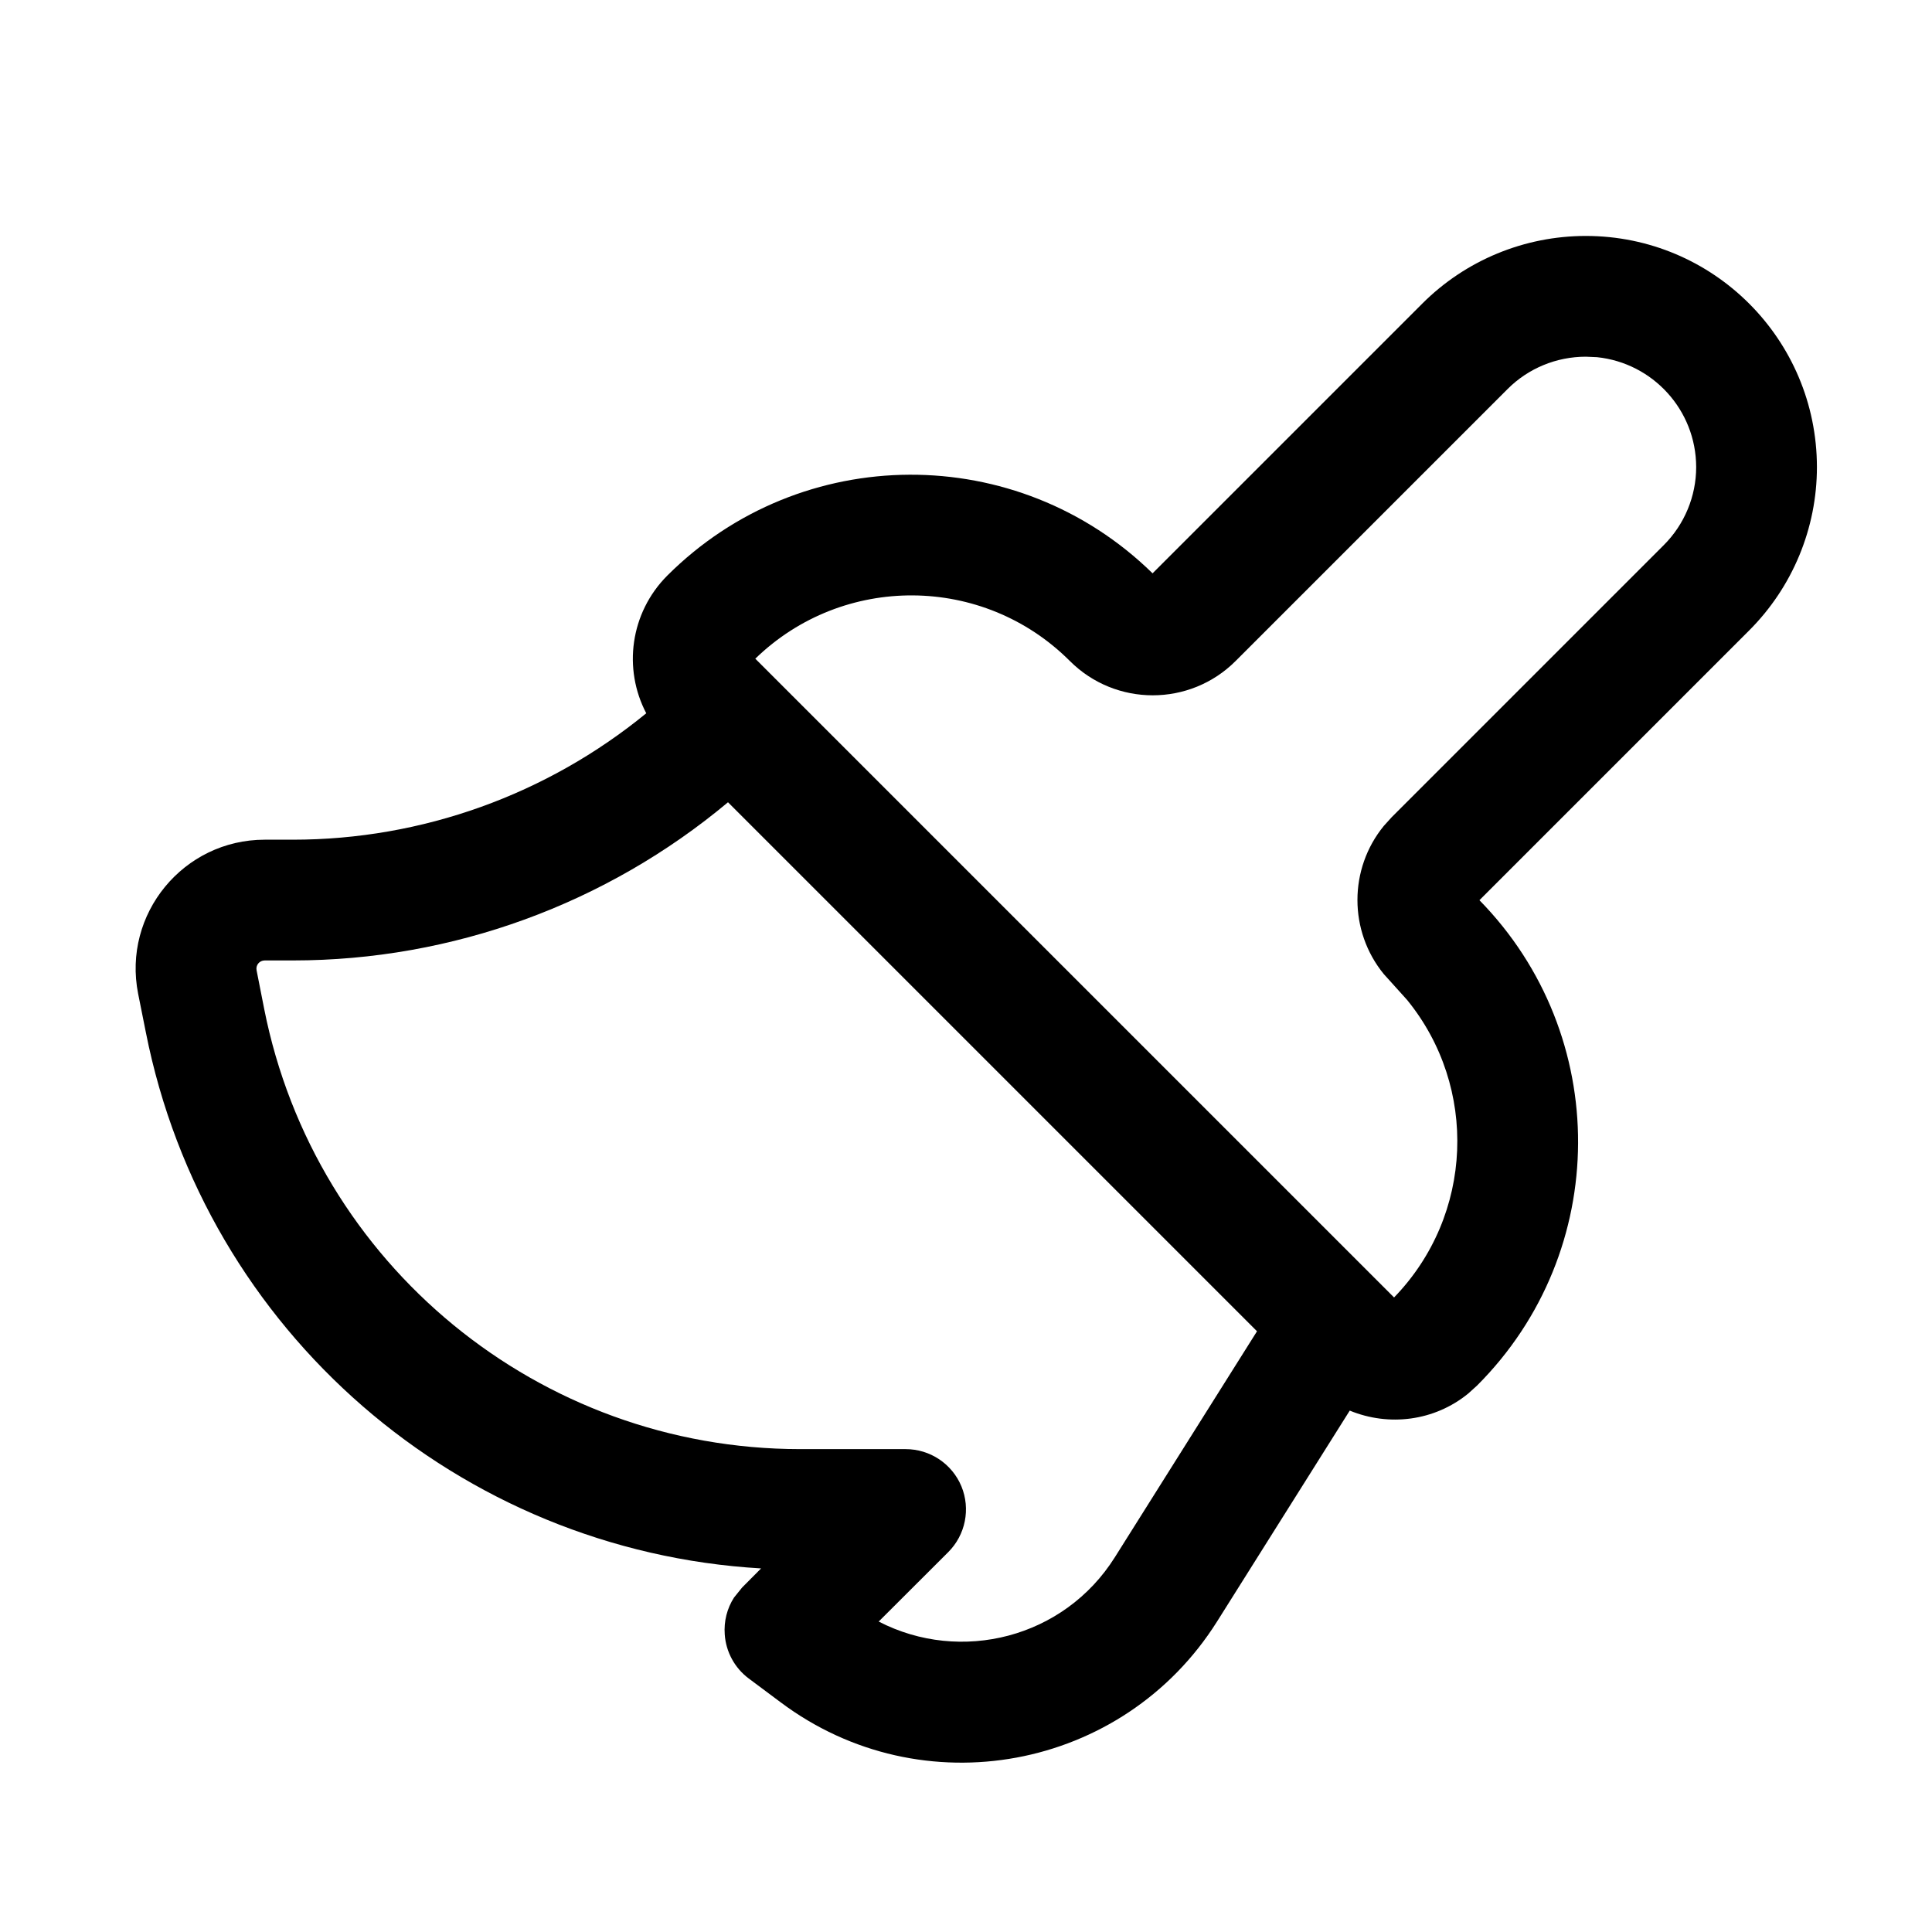
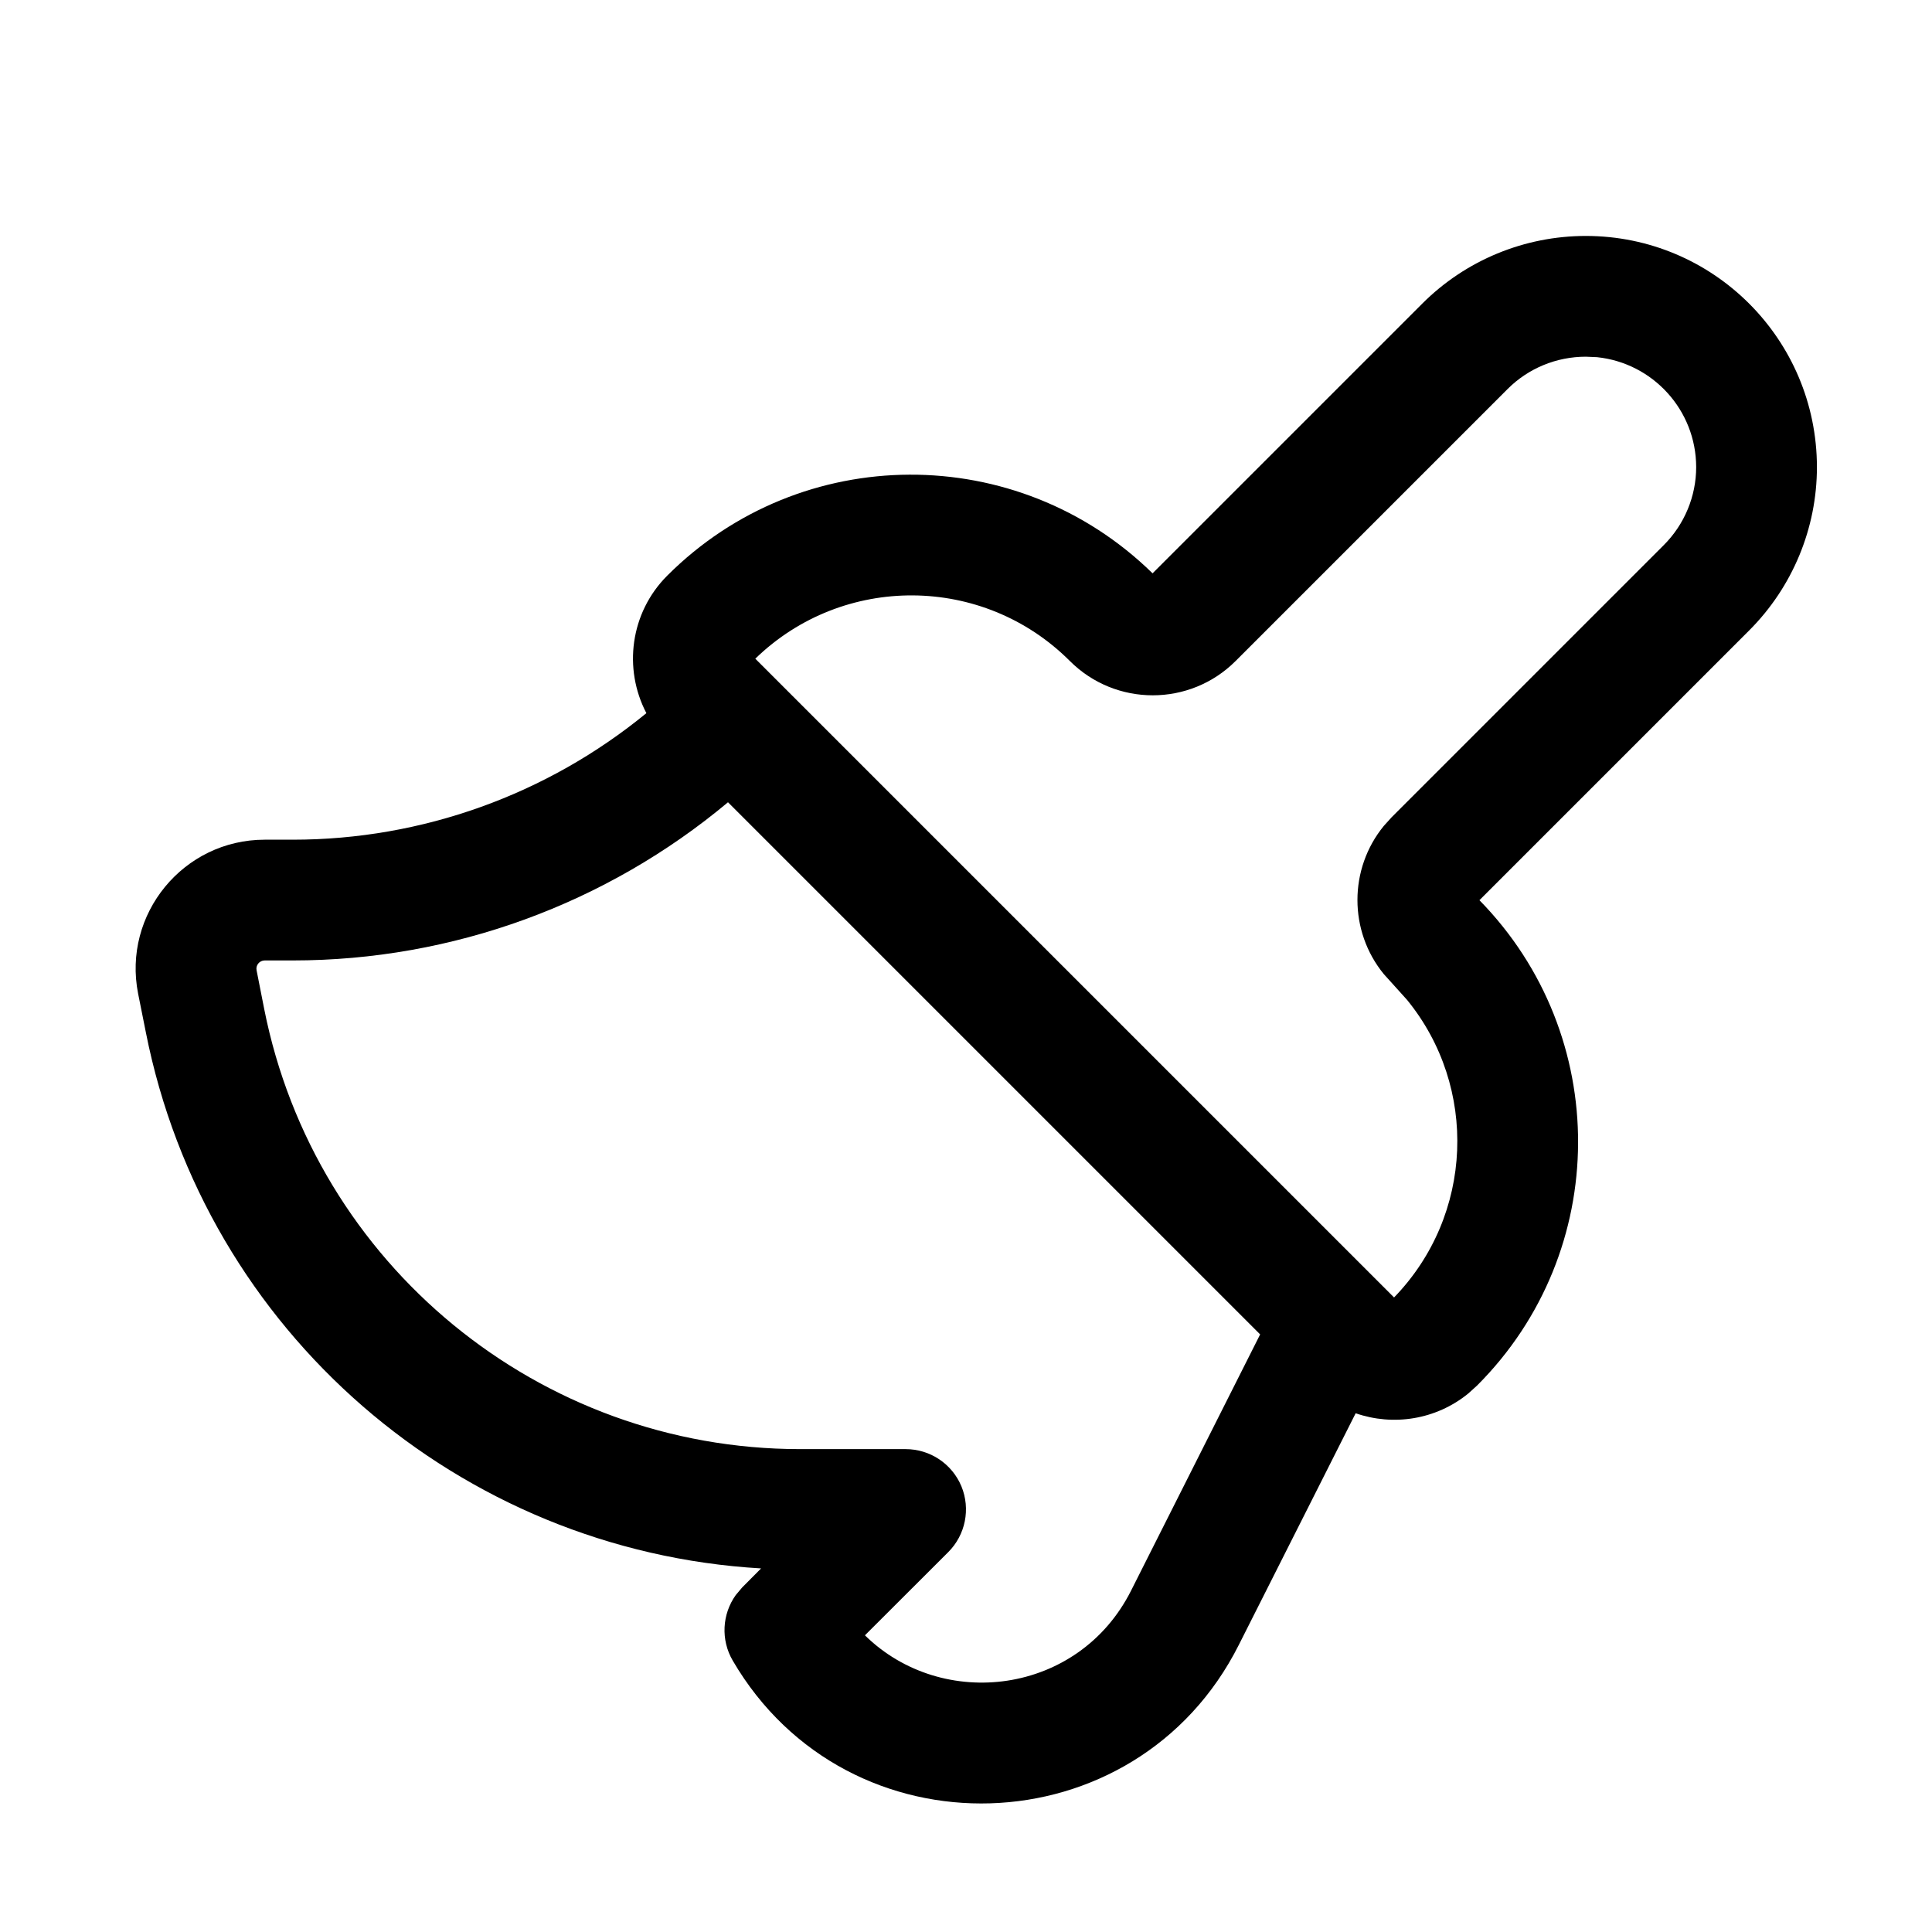
<svg xmlns="http://www.w3.org/2000/svg" width="16" height="16" viewBox="0 0 16 16" fill="none">
-   <path d="M2.192 6.954C1.519 6.954 1.013 7.569 1.144 8.23L1.208 8.55C1.699 11.03 3.806 12.844 6.303 12.989L6.146 13.147L6.079 13.23C6.021 13.32 5.994 13.427 6.002 13.536C6.012 13.68 6.084 13.813 6.2 13.9L6.464 14.097C7.633 14.974 9.3 14.666 10.079 13.429L11.178 11.682C11.501 11.815 11.878 11.77 12.159 11.541L12.233 11.474C13.342 10.365 13.347 8.572 12.252 7.455L14.486 5.221C14.845 4.862 15.047 4.375 15.047 3.868C15.046 2.811 14.19 1.954 13.133 1.954C12.625 1.954 12.138 2.155 11.779 2.514L9.545 4.748C8.427 3.653 6.635 3.659 5.526 4.767C5.218 5.076 5.159 5.54 5.352 5.907C4.53 6.58 3.497 6.954 2.425 6.954L2.192 6.954ZM6.255 5.455C6.981 4.75 8.142 4.756 8.86 5.474C9.239 5.853 9.854 5.853 10.233 5.474L12.486 3.221C12.657 3.05 12.89 2.954 13.133 2.954L13.226 2.958C13.687 3.006 14.046 3.395 14.047 3.868C14.047 4.11 13.95 4.343 13.779 4.514L11.526 6.767L11.46 6.84C11.169 7.196 11.169 7.711 11.46 8.067L11.526 8.14L11.653 8.281C12.242 9.003 12.205 10.064 11.545 10.745L6.255 5.455ZM2.125 8.036C2.116 7.993 2.149 7.954 2.192 7.954L2.425 7.954C3.748 7.954 5.022 7.486 6.029 6.644L10.41 11.025L9.233 12.896C8.812 13.566 7.956 13.78 7.277 13.429L7.853 12.854C7.996 12.711 8.039 12.496 7.962 12.309C7.884 12.122 7.702 12.001 7.5 12.001L6.625 12.001C4.466 12 2.608 10.474 2.188 8.356L2.125 8.036Z" fill="currentColor" />
+   <path d="M2.192 6.954C1.519 6.954 1.013 7.57 1.144 8.23L1.208 8.55C1.699 11.03 3.806 12.844 6.303 12.989L6.146 13.147L6.093 13.21C5.98 13.368 5.968 13.581 6.068 13.752C7.022 15.387 9.408 15.313 10.259 13.623L11.227 11.704C11.538 11.812 11.892 11.758 12.159 11.541L12.233 11.474C13.342 10.365 13.347 8.572 12.252 7.455L14.486 5.221C14.845 4.862 15.047 4.375 15.047 3.868C15.046 2.811 14.19 1.954 13.133 1.954C12.625 1.954 12.138 2.155 11.779 2.514L9.545 4.748C8.427 3.653 6.635 3.658 5.526 4.767C5.218 5.075 5.161 5.539 5.353 5.906C4.531 6.58 3.497 6.954 2.425 6.954L2.192 6.954ZM6.255 5.455C6.981 4.75 8.142 4.756 8.86 5.474C9.239 5.853 9.854 5.853 10.233 5.474L12.486 3.221C12.657 3.05 12.89 2.954 13.133 2.954L13.226 2.958C13.687 3.006 14.046 3.395 14.047 3.868C14.047 4.11 13.95 4.343 13.779 4.514L11.526 6.767L11.46 6.84C11.169 7.196 11.169 7.711 11.46 8.067L11.526 8.14L11.653 8.281C12.242 9.003 12.205 10.064 11.545 10.745L6.255 5.455ZM2.125 8.036C2.116 7.994 2.149 7.954 2.192 7.954L2.425 7.954C3.748 7.954 5.022 7.486 6.029 6.644L10.436 11.051L9.367 13.173C8.931 14.038 7.804 14.173 7.163 13.543L7.853 12.854C7.996 12.711 8.039 12.496 7.962 12.309C7.884 12.122 7.702 12.001 7.5 12.001L6.625 12.001C4.466 12 2.608 10.473 2.188 8.356L2.125 8.036Z" fill="currentColor" />
</svg>
